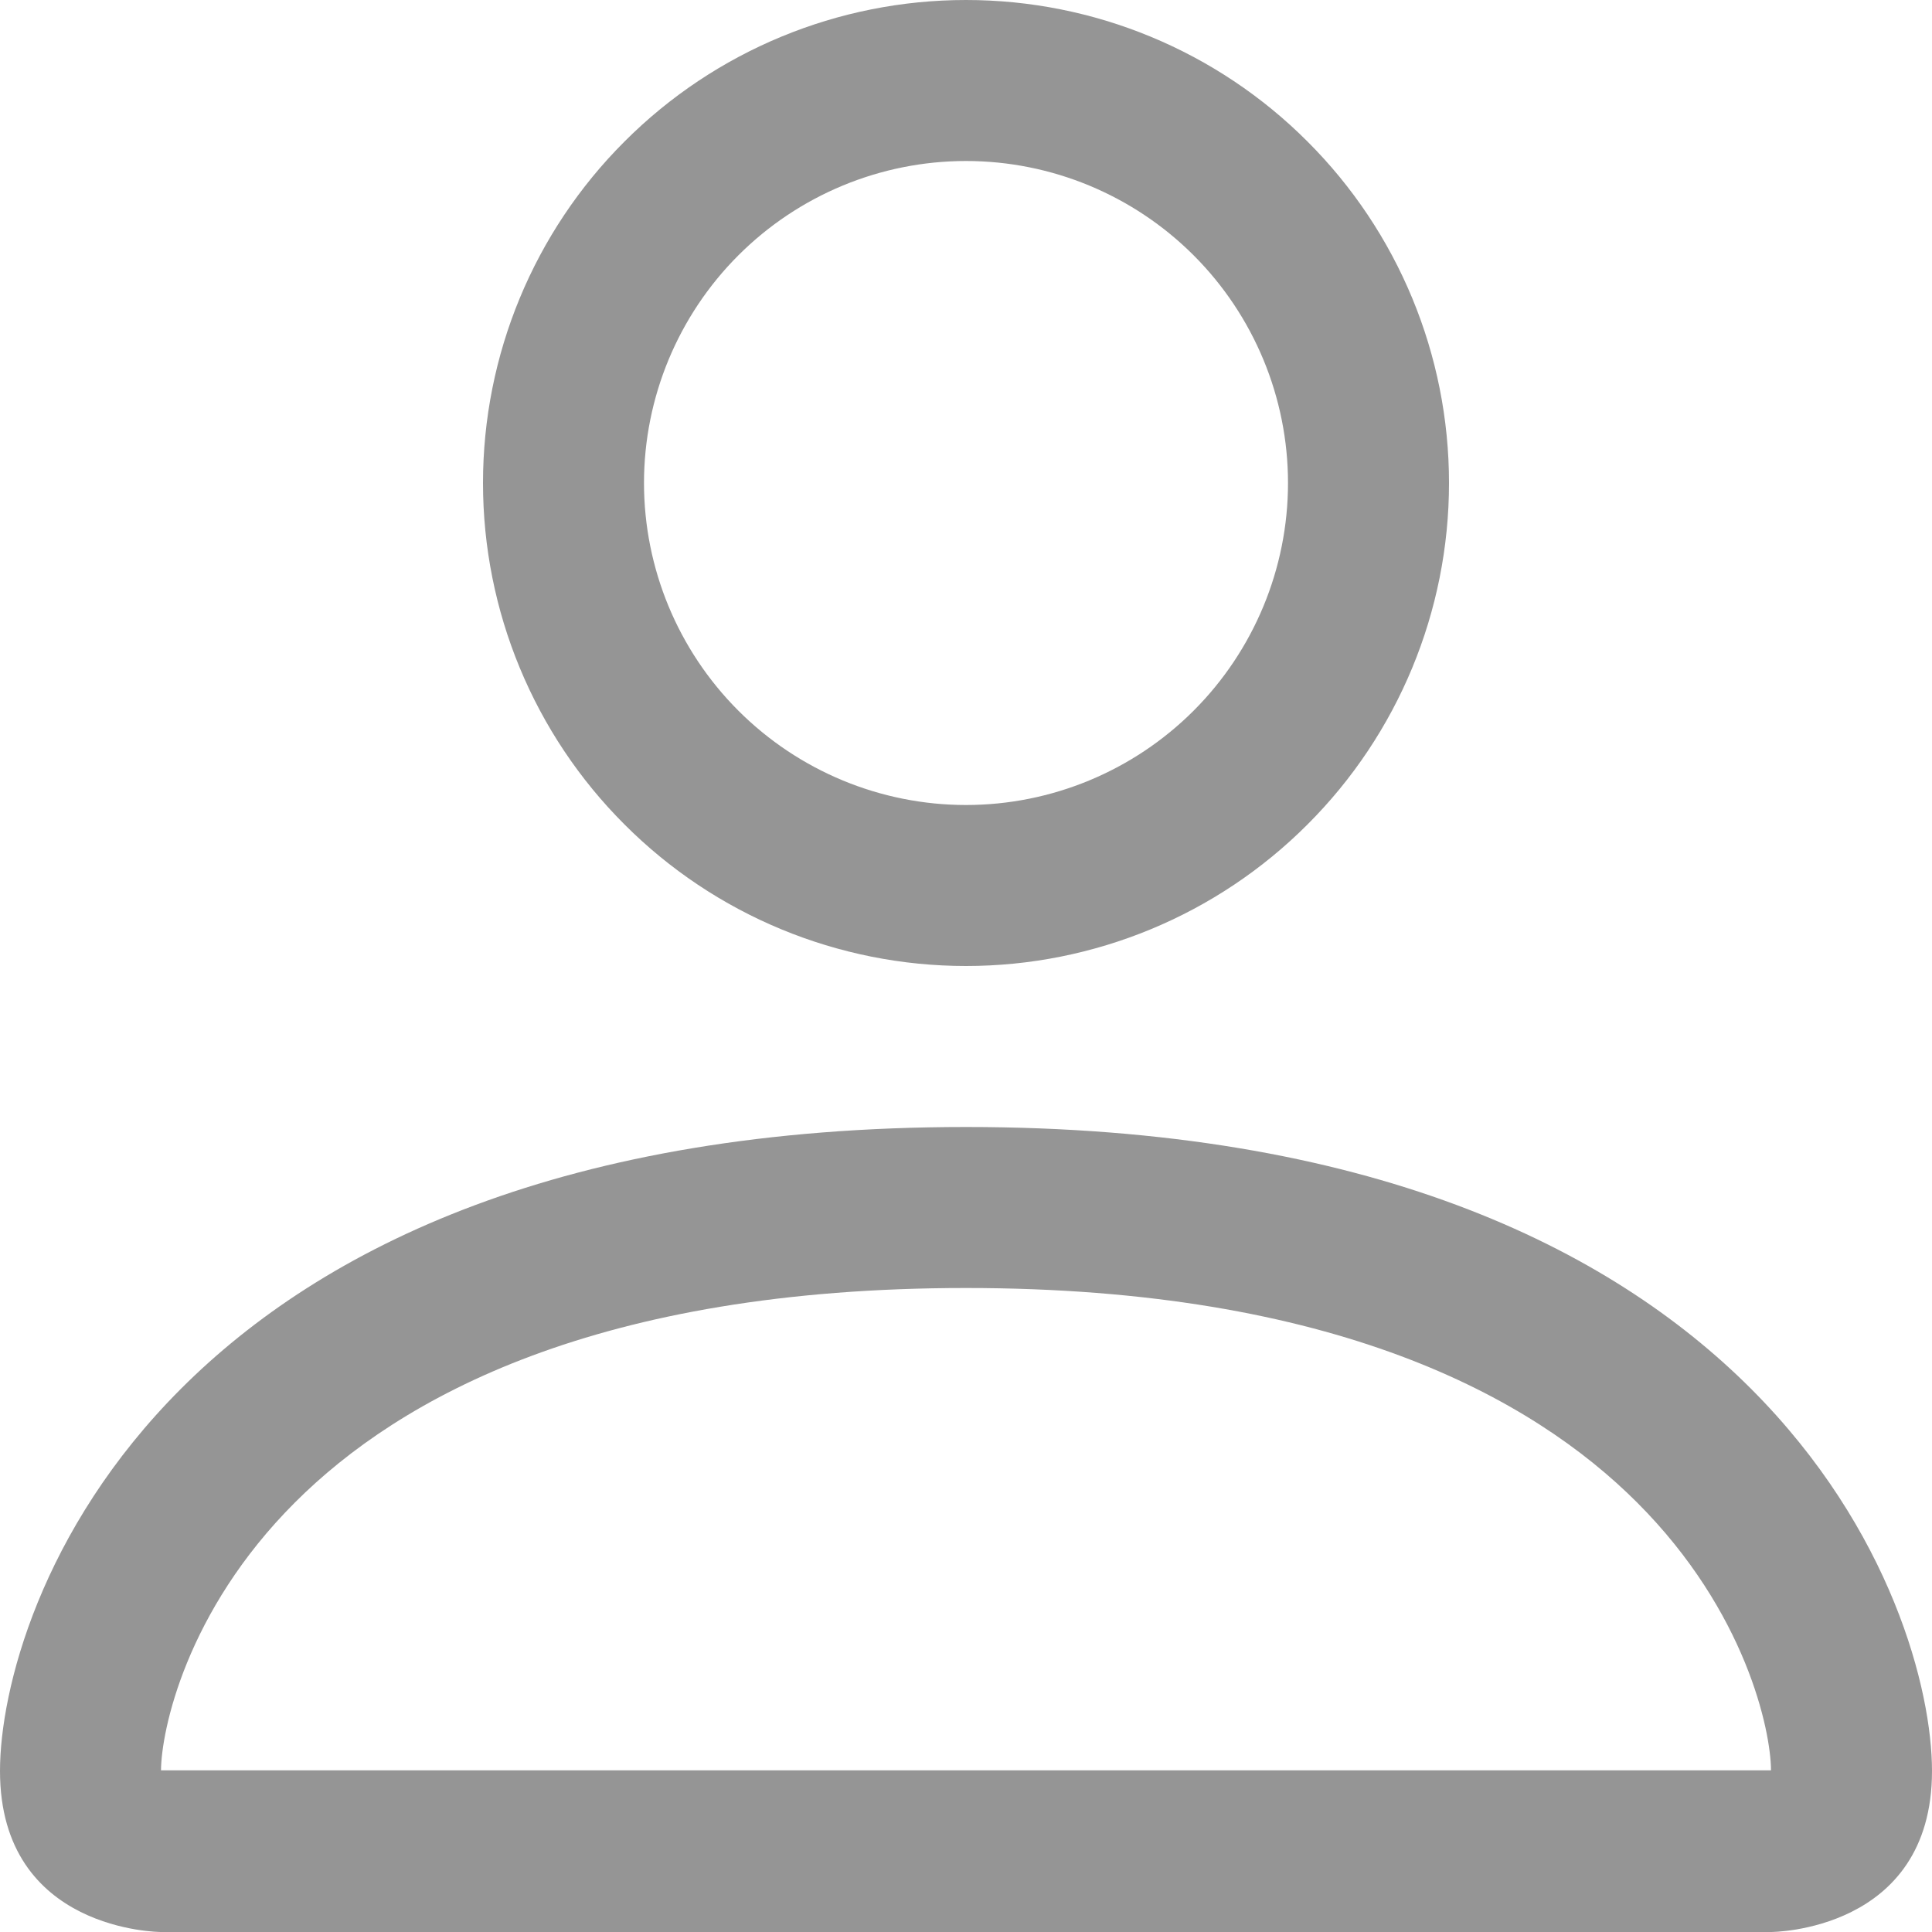
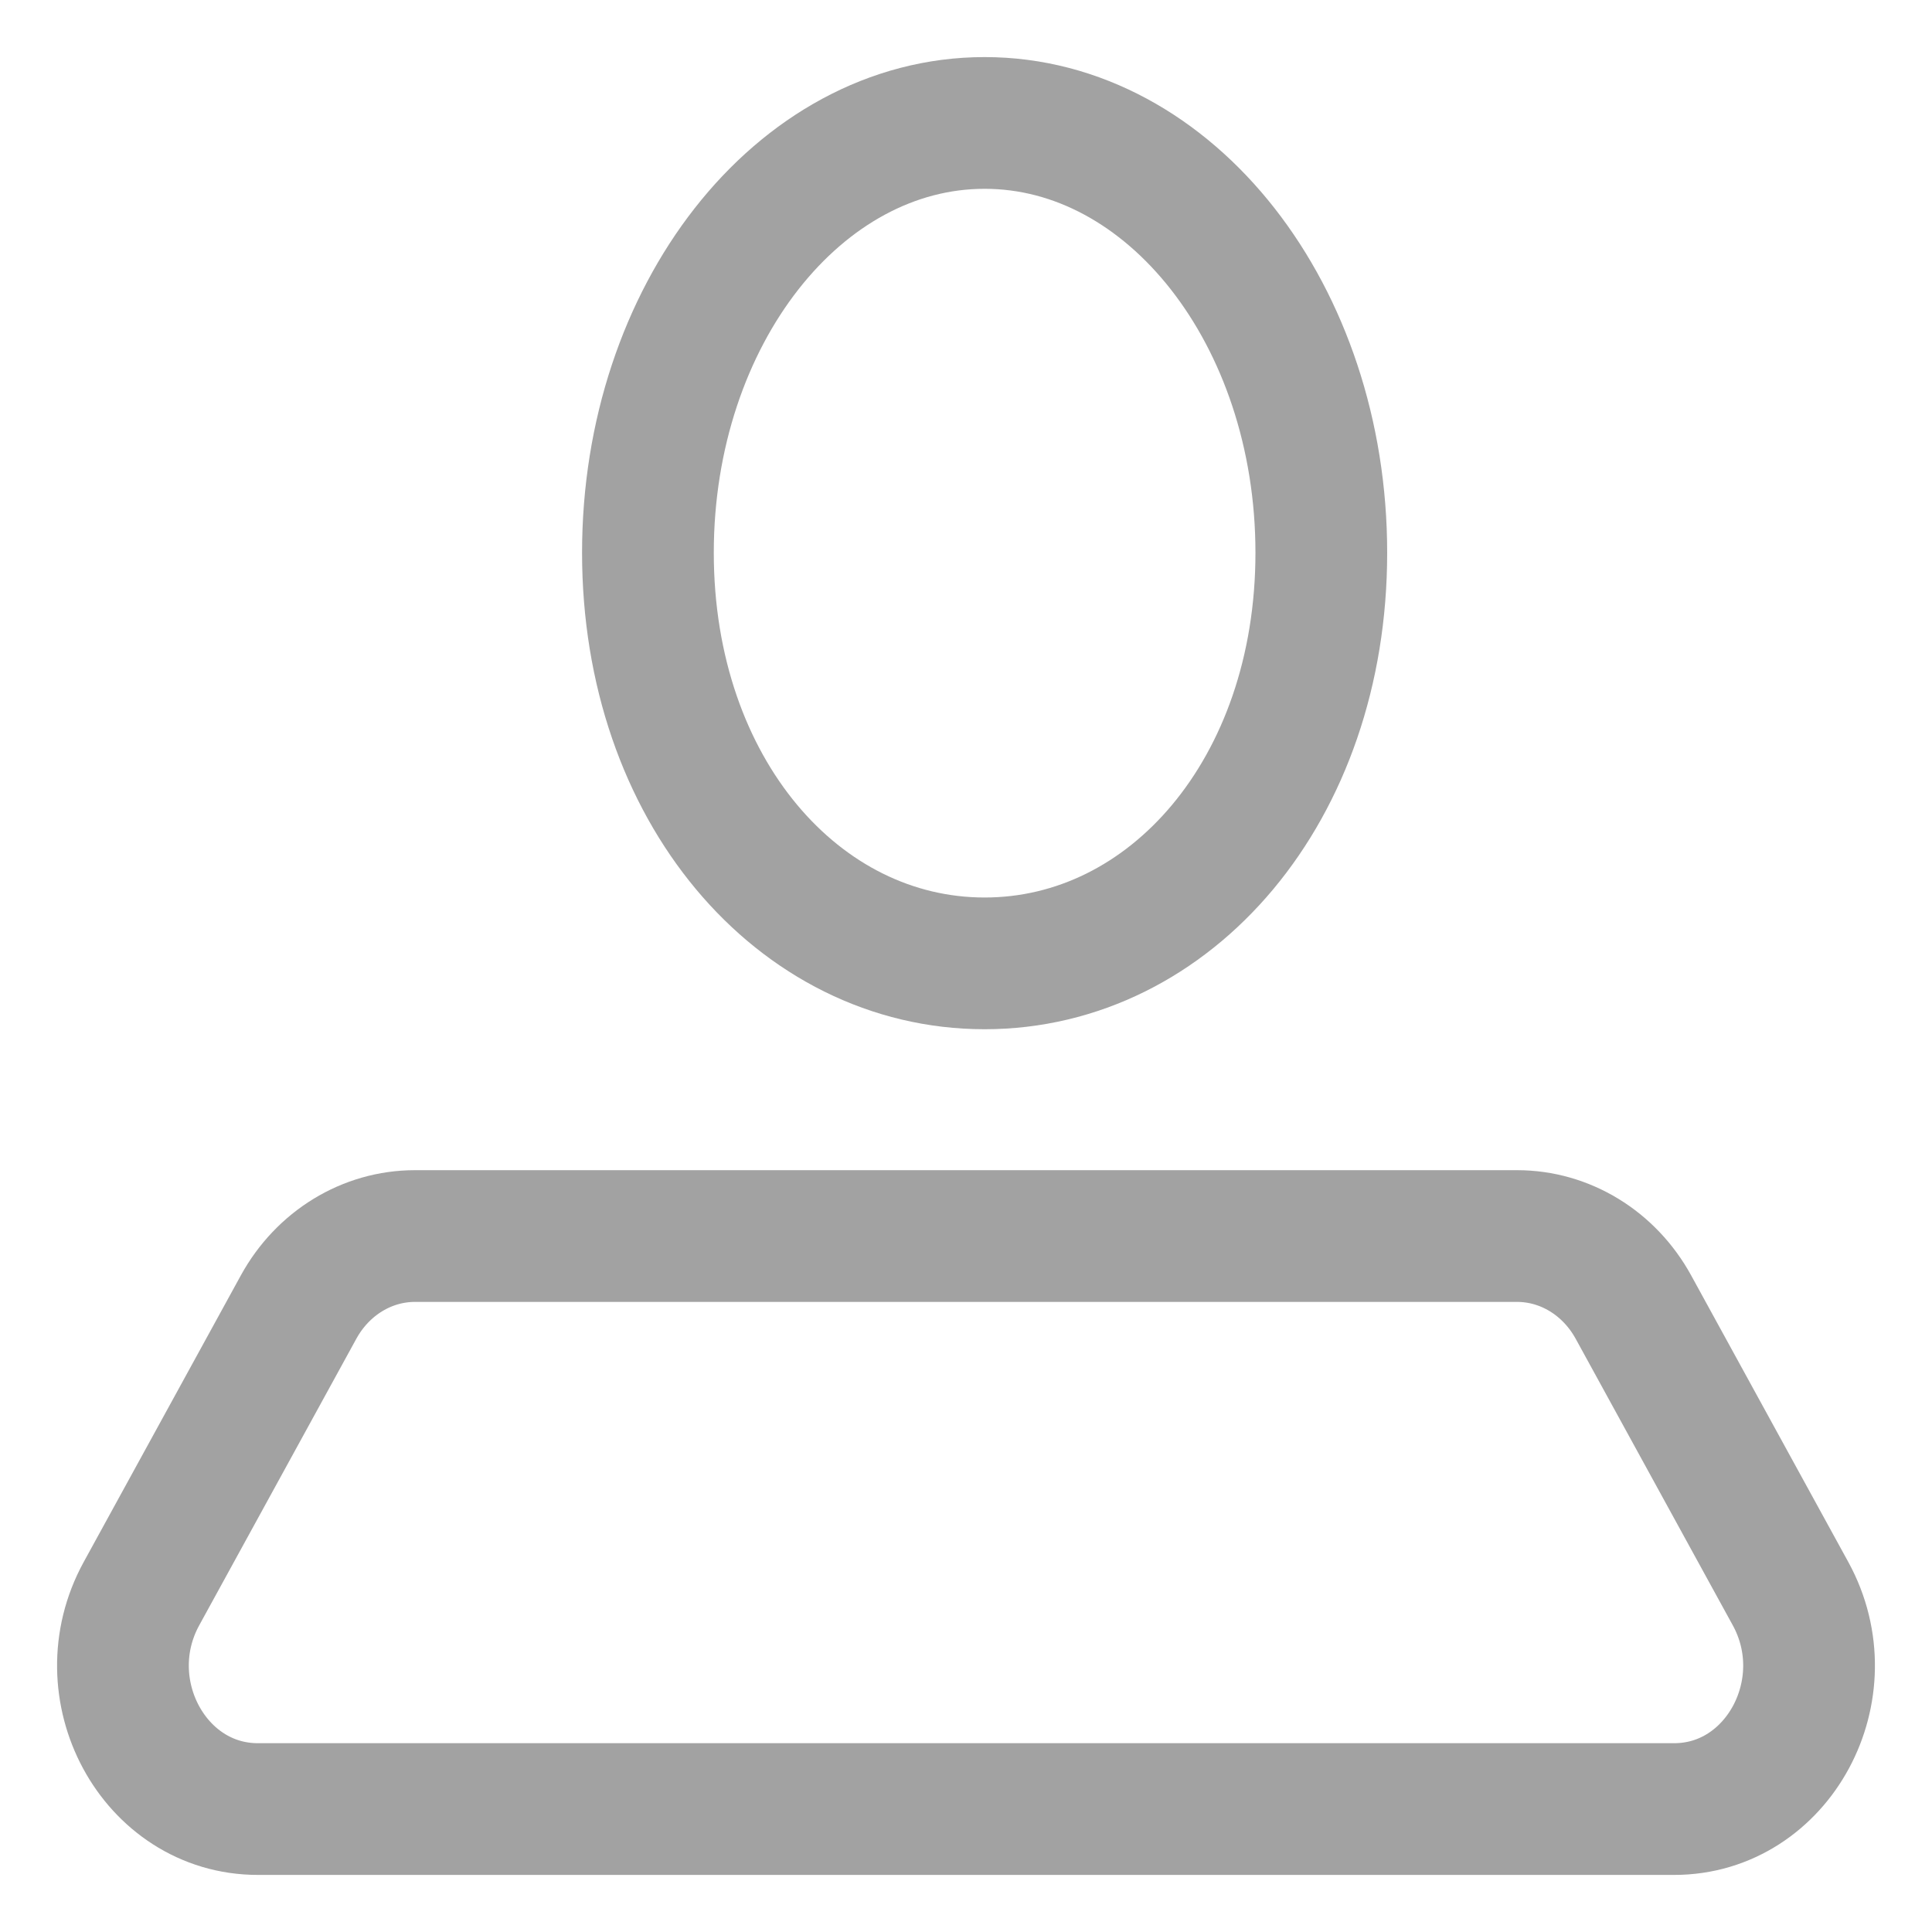
- <svg xmlns="http://www.w3.org/2000/svg" width="14" height="14" viewBox="0 0 12 12" fill="none">
-   <path d="M6 6C6.796 6 7.559 5.684 8.121 5.121C8.684 4.559 9 3.796 9 3C9 2.204 8.684 1.441 8.121 0.879C7.559 0.316 6.796 0 6 0C5.204 0 4.441 0.316 3.879 0.879C3.316 1.441 3 2.204 3 3C3 3.796 3.316 4.559 3.879 5.121C4.441 5.684 5.204 6 6 6ZM8 3C8 3.53 7.789 4.039 7.414 4.414C7.039 4.789 6.53 5 6 5C5.47 5 4.961 4.789 4.586 4.414C4.211 4.039 4 3.53 4 3C4 2.47 4.211 1.961 4.586 1.586C4.961 1.211 5.47 1 6 1C6.53 1 7.039 1.211 7.414 1.586C7.789 1.961 8 2.47 8 3ZM12 11C12 12 11 12 11 12H1C1 12 0 12 0 11C0 10 1 7 6 7C11 7 12 10 12 11ZM11 10.996C10.999 10.75 10.846 10.01 10.168 9.332C9.516 8.68 8.289 8 6 8C3.71 8 2.484 8.68 1.832 9.332C1.154 10.01 1.002 10.75 1 10.996H11Z" fill="#959595" />
+ <svg xmlns="http://www.w3.org/2000/svg" width="22" height="22" viewBox="0 0 22 22" fill="none">
+   <path d="M15.046 6.294C15.046 8.996 13.329 10.97 11.212 10.97C9.095 10.97 7.378 8.996 7.378 6.294C7.378 3.591 9.095 1.4 11.212 1.4C13.329 1.4 15.046 3.591 15.046 6.294Z" stroke="#A2A2A2" stroke-width="1.5" stroke-linejoin="round" />
+   <path d="M3.4 14.884C3.675 14.383 4.179 14.075 4.725 14.075H17.275C17.821 14.075 18.325 14.383 18.6 14.884L20.389 18.147C20.985 19.234 20.248 20.6 19.064 20.6H2.936C1.752 20.6 1.015 19.234 1.611 18.147L3.4 14.884Z" stroke="#A2A2A2" stroke-width="1.5" stroke-linejoin="round" />
</svg>
